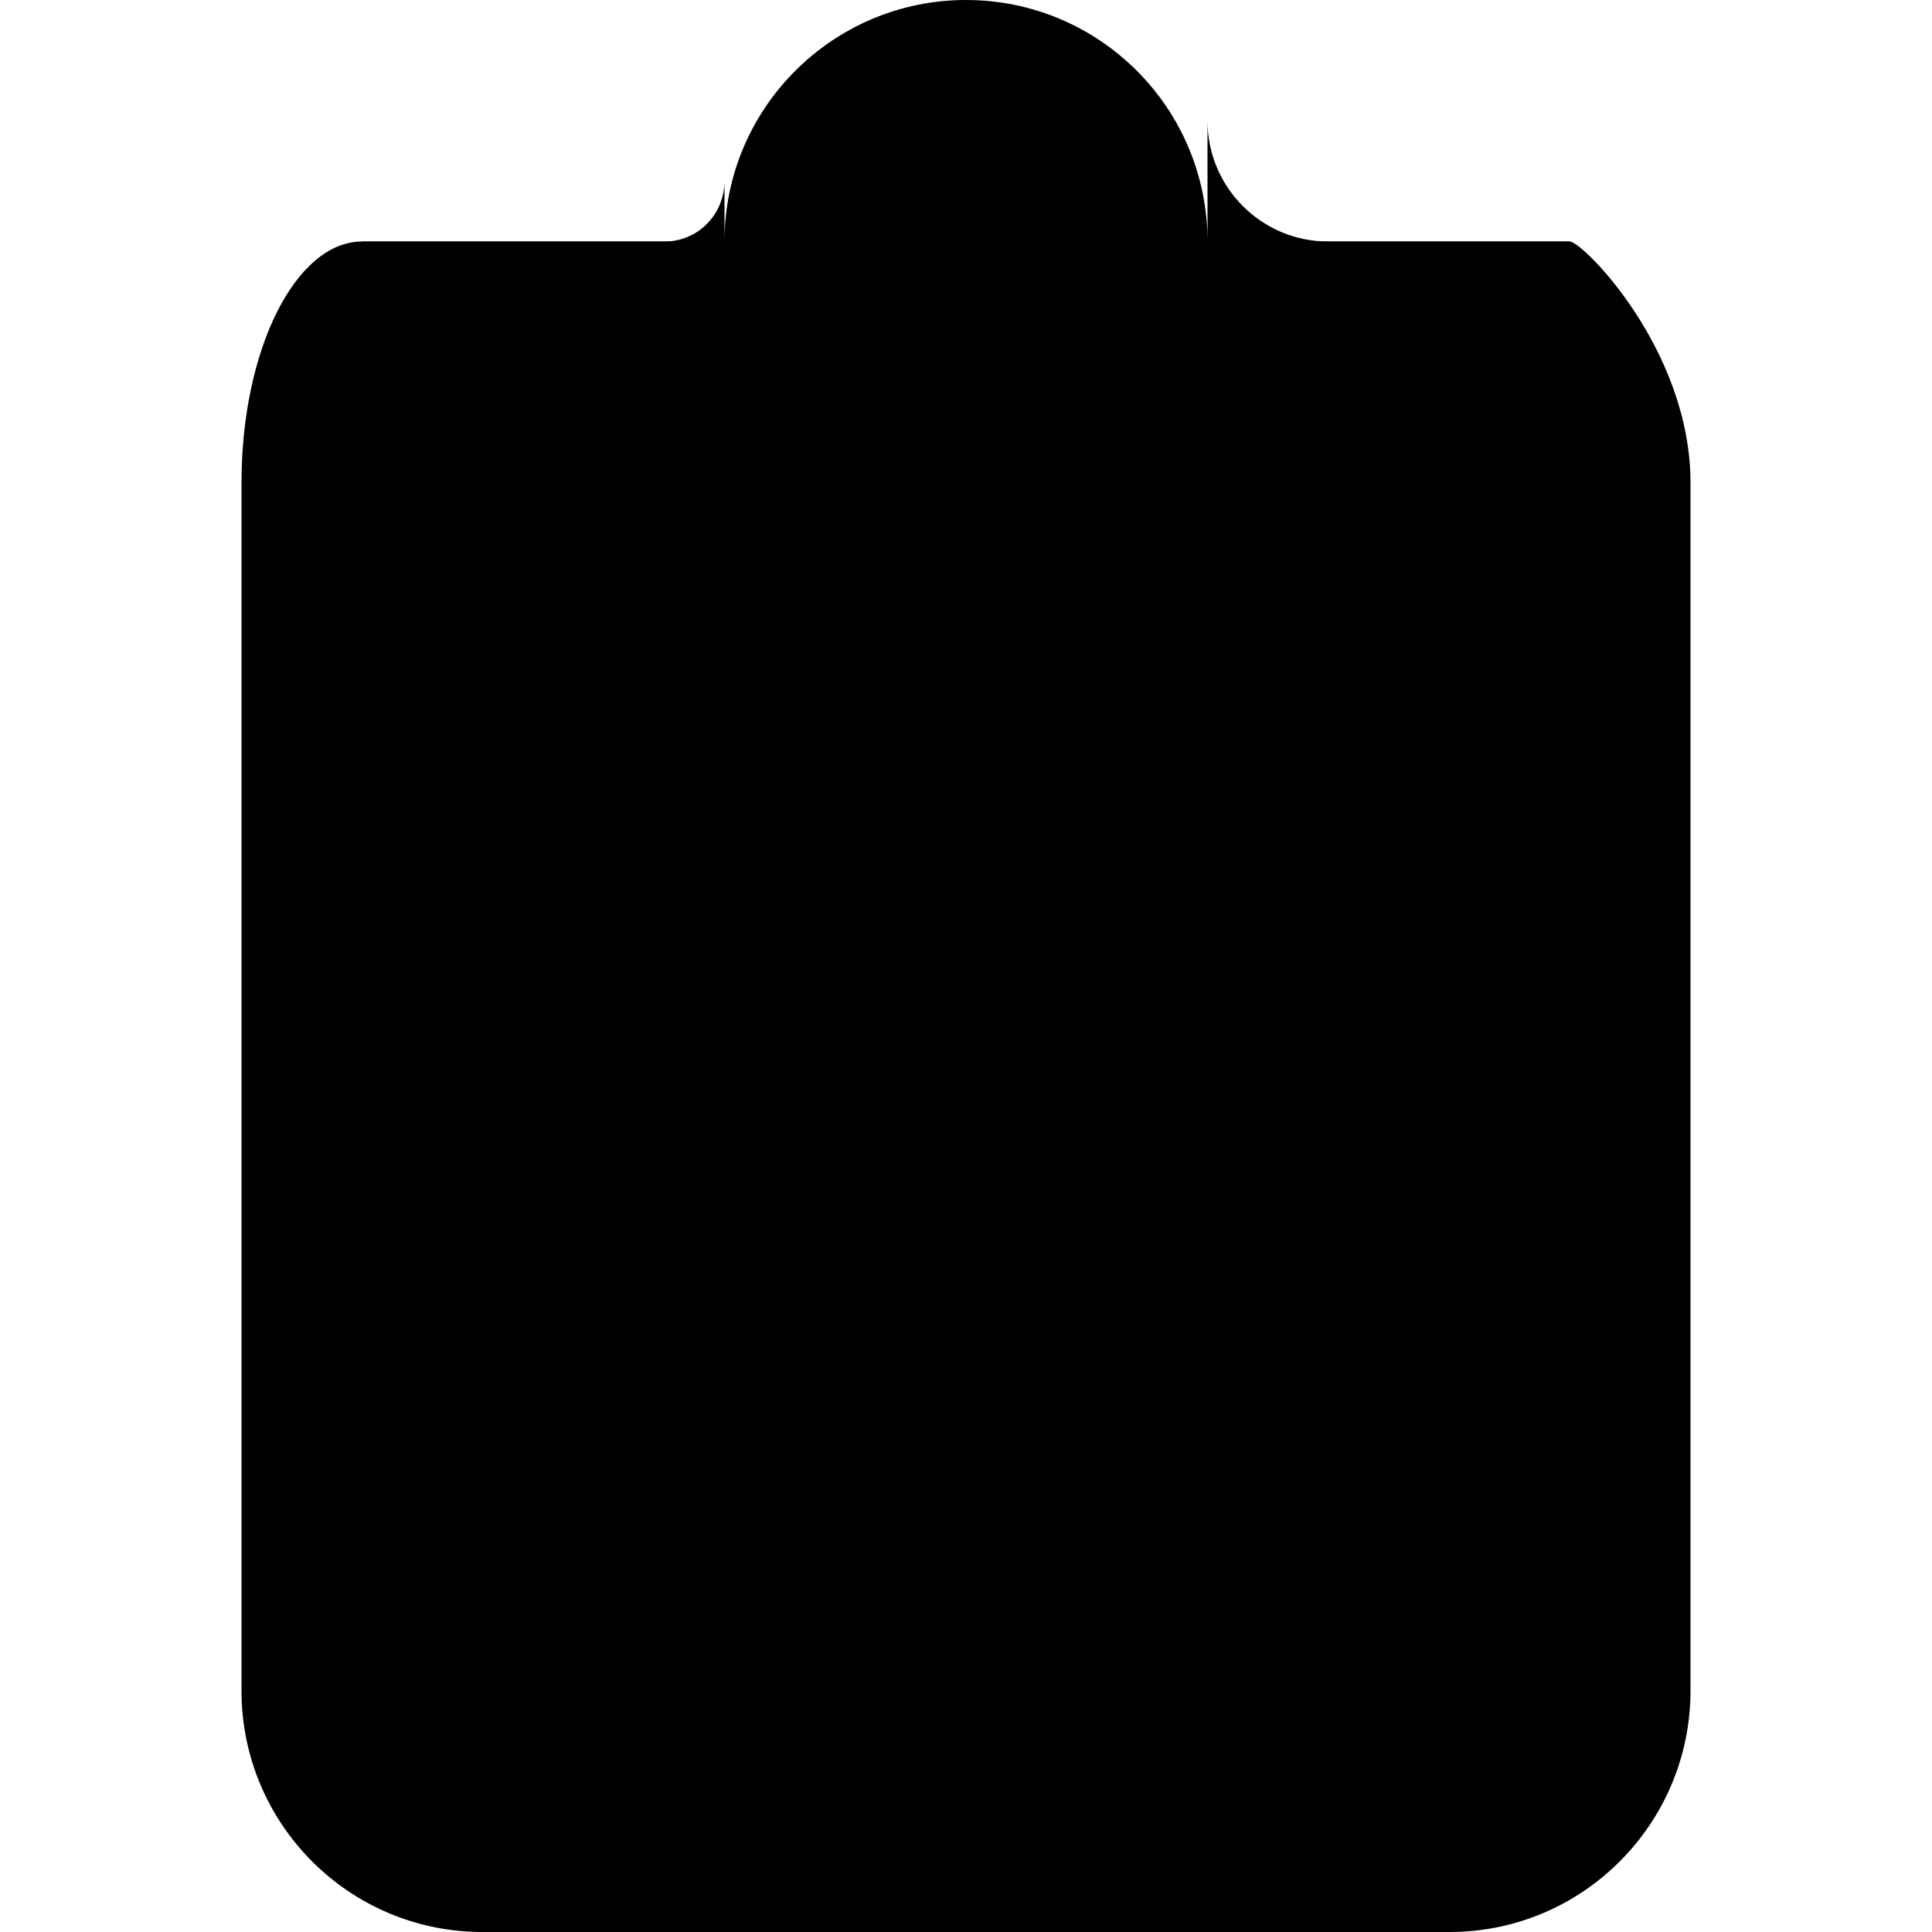
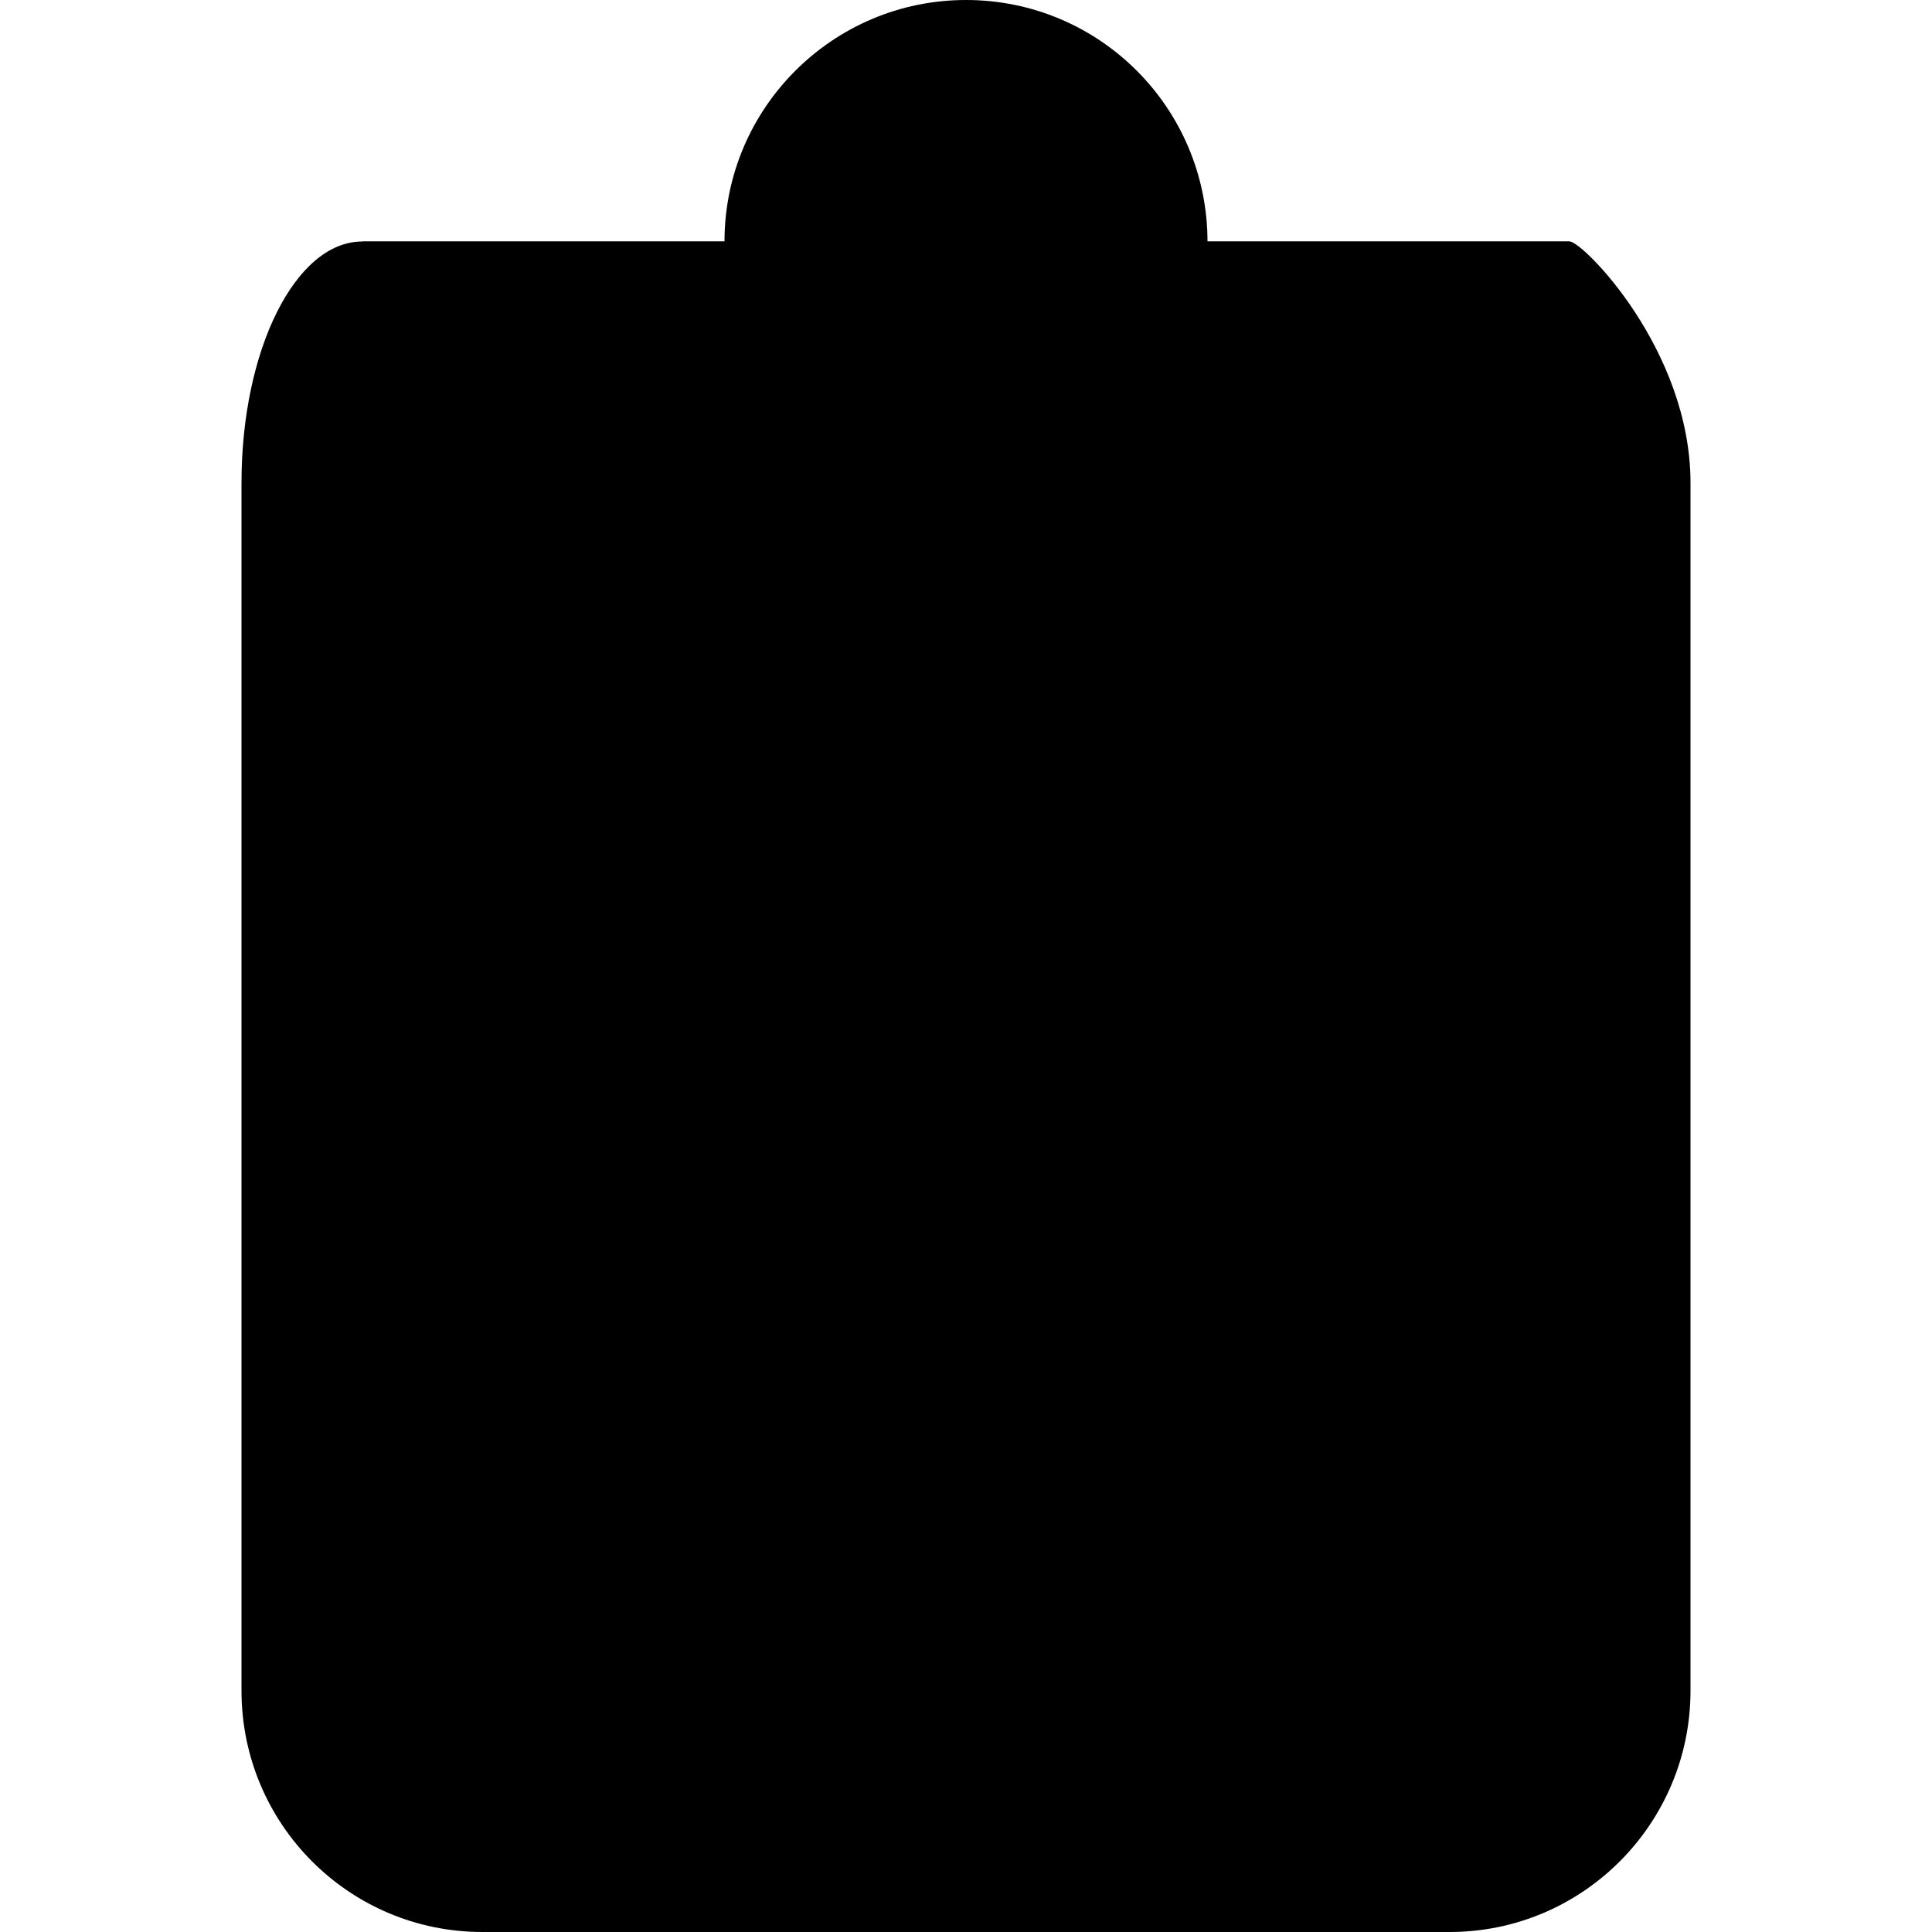
<svg xmlns="http://www.w3.org/2000/svg" width="32px" height="32px" viewBox="0 0 32 32" version="1.1" class="small-icon clipboard-icon svg-icon">
  <g fill-rule="evenodd">
    <g>
      <path d="M26,4 L6,4 L6,4 C4.895,4 4,5.794 4,7.997 L4,28.003 C4,30.211 5.784,32 7.99,32 L24.01,32 C26.214,32 28,30.206 28,28.003 L28,7.997 C28,5.789 26.214,4 26,4 L26,4 Z" class="board" />
-       <path d="M26,4 L24,8 L8,8 L6,4 L11.009,4 C11.556,4 12,3.557 12,2.991 L12,4 C12,1.791 13.795,0 16,0 L16,0 C18.209,0 20,1.789 20,4 L20,2 C20,3.105 20.898,4 21.998,4 L26,4 Z" class="clip" />
+       <path d="M26,4 L24,8 L8,8 L6,4 L12,4 L12,4 C12,1.791 13.795,0 16,0 L16,0 C18.209,0 20,1.787 20,4.006 C20,4.006 20,4.201 20,4 L26,4 Z" class="clip" />
      <circle cx="16" cy="2" r="1" class="clip-hole" />
    </g>
  </g>
</svg>
